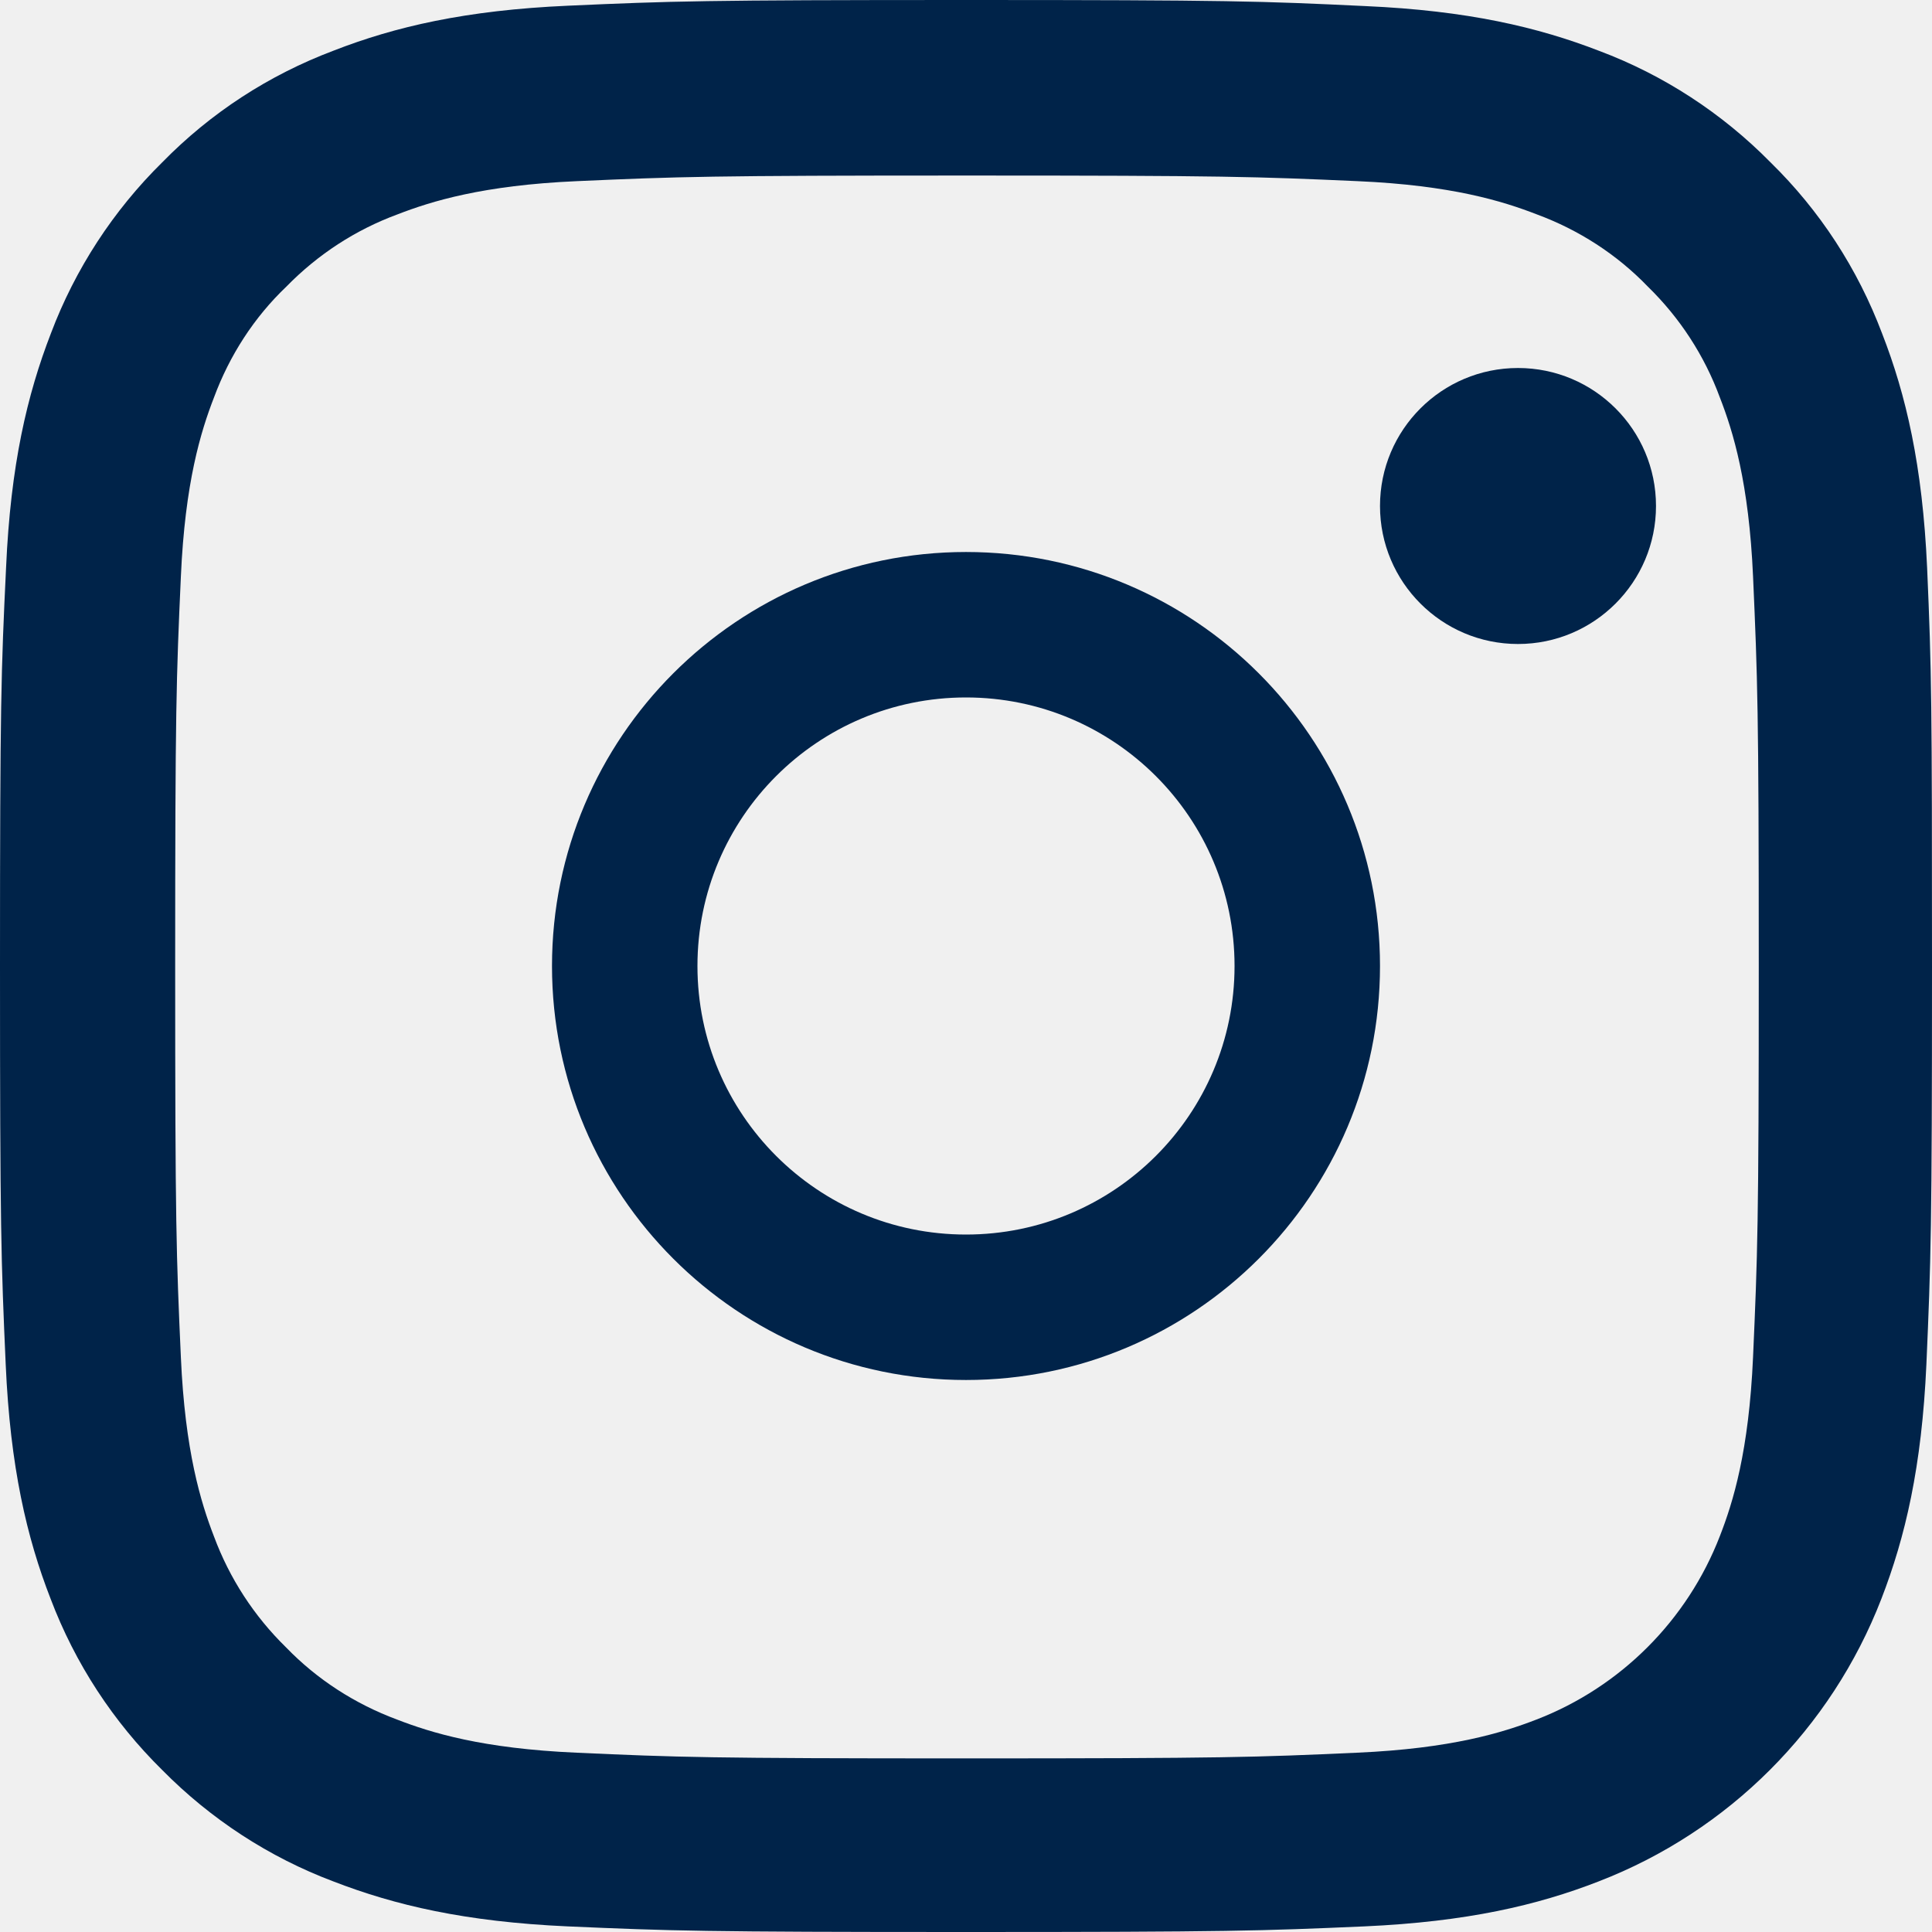
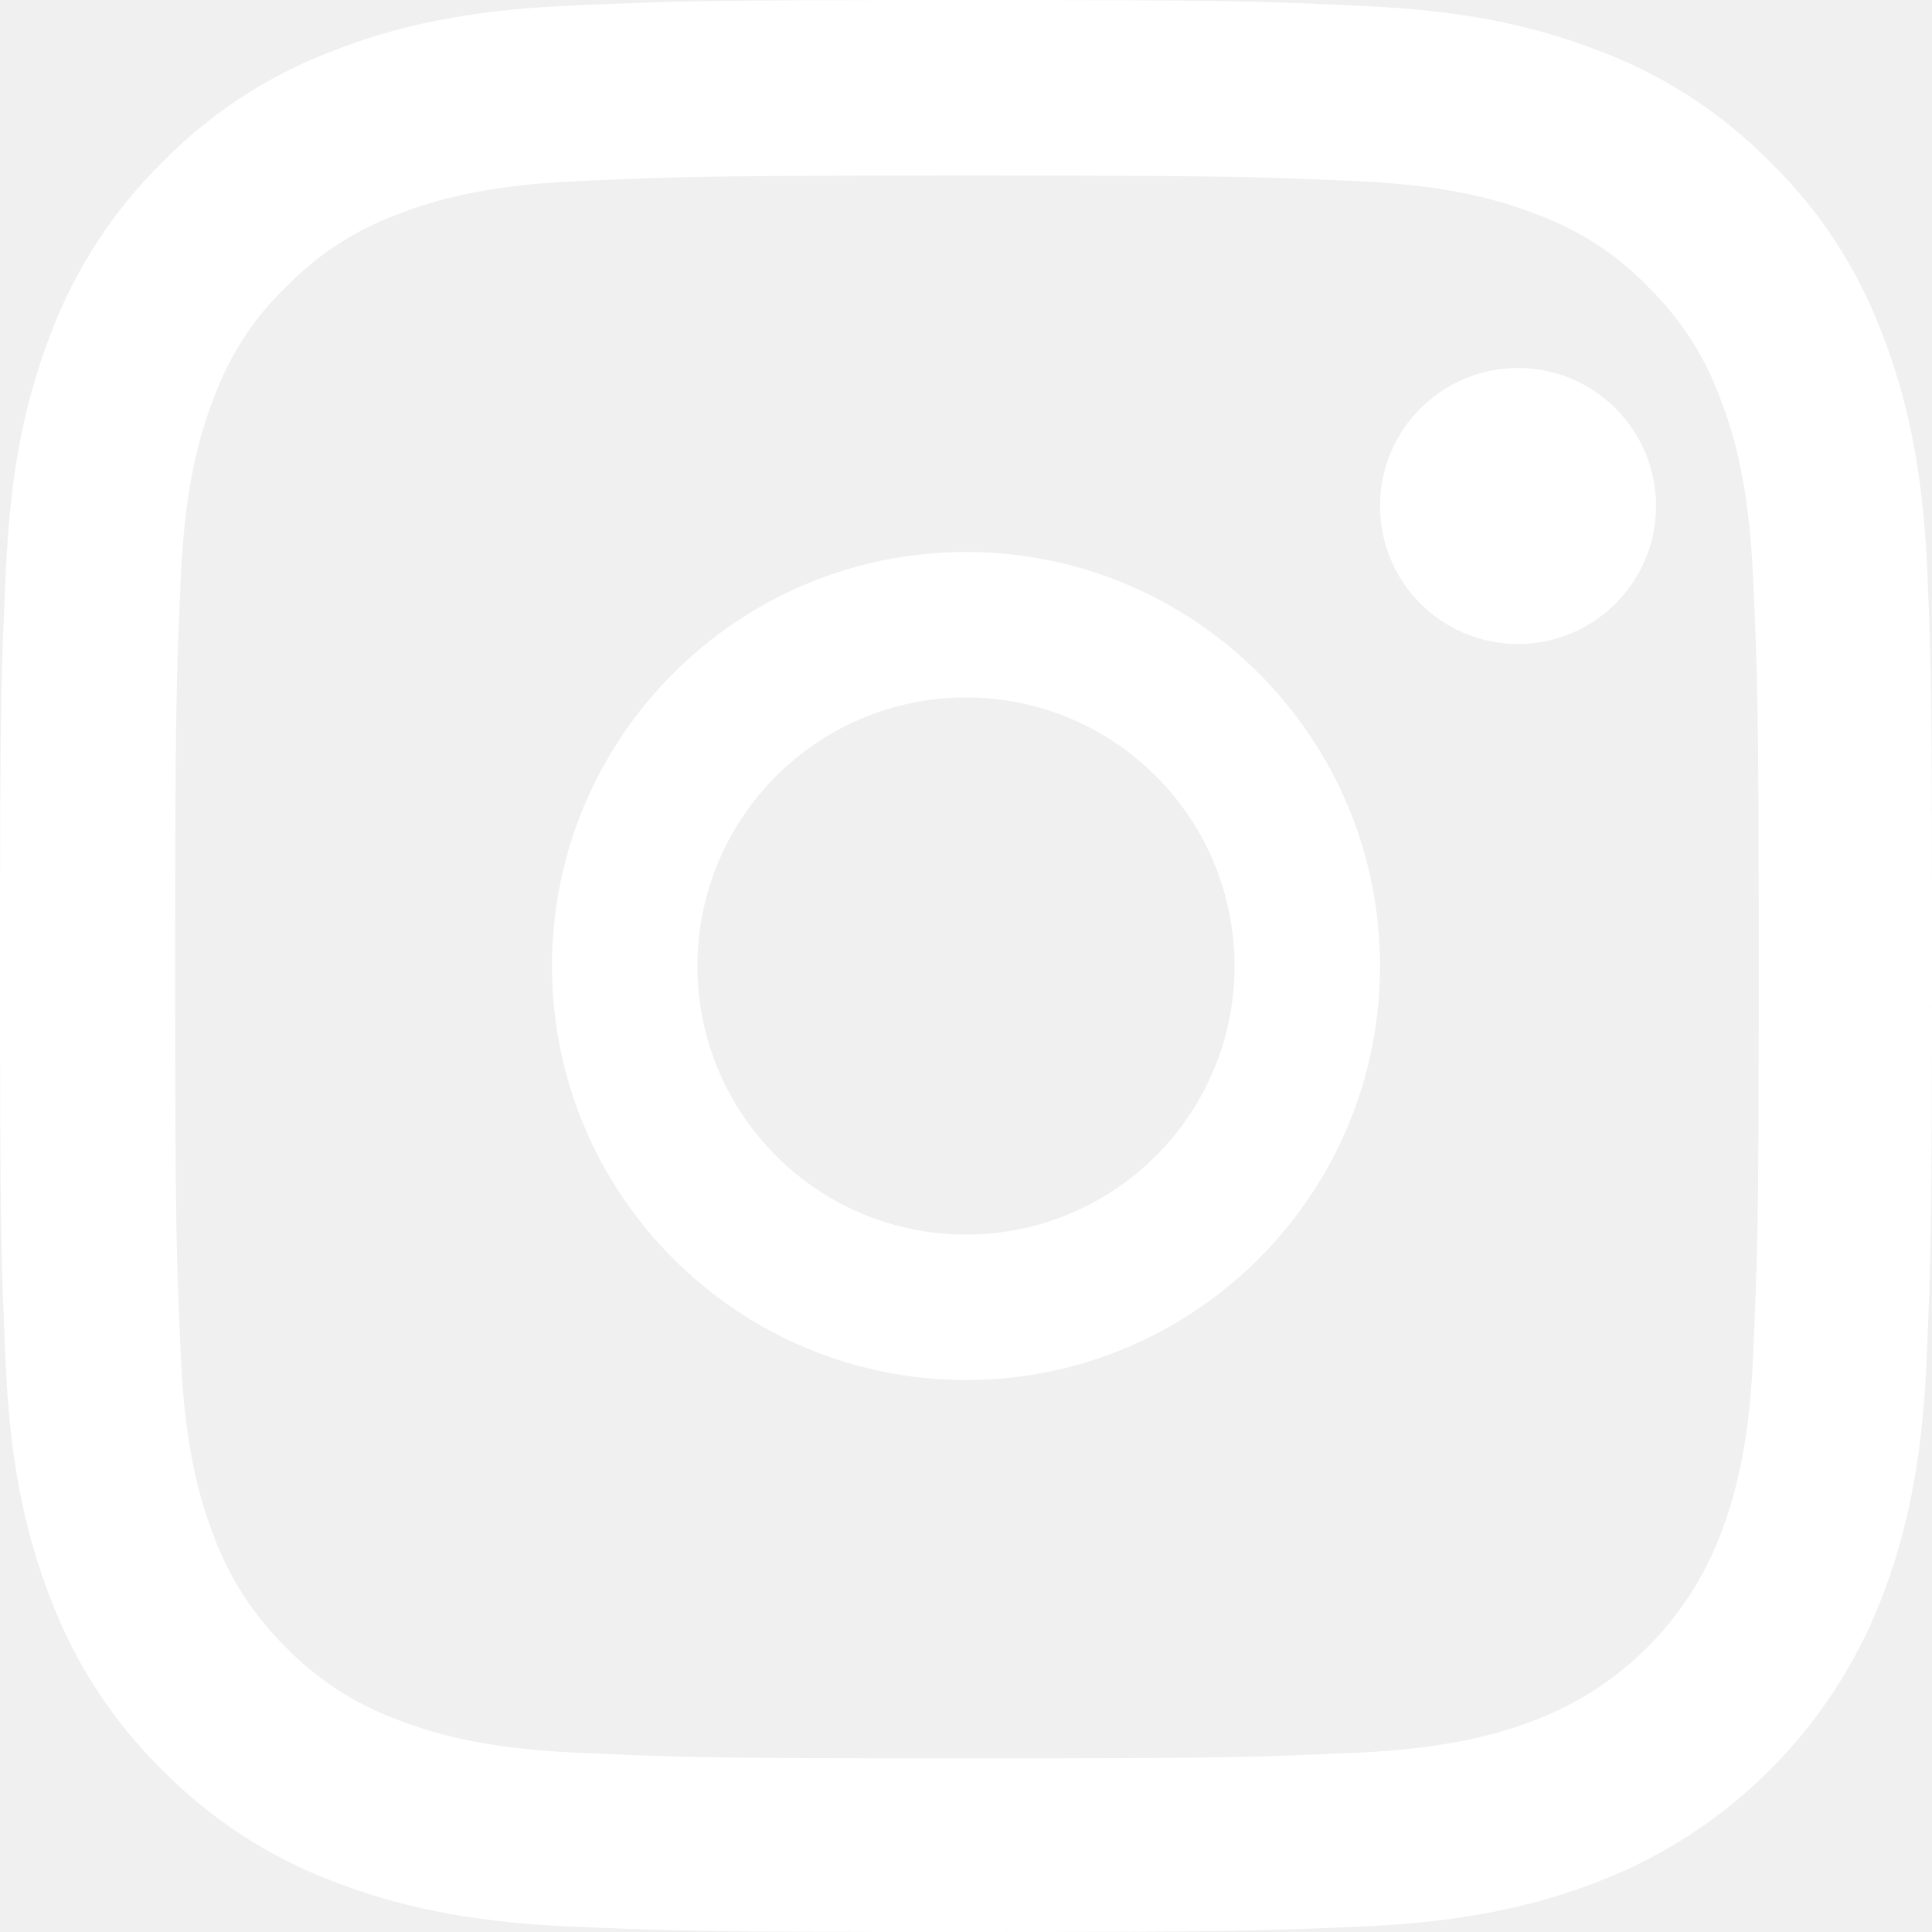
<svg xmlns="http://www.w3.org/2000/svg" width="21" height="21" viewBox="0 0 21 21" fill="none">
-   <path d="M20.947 6.174C20.897 5.058 20.717 4.291 20.458 3.626C20.192 2.921 19.781 2.289 19.244 1.764C18.719 1.231 18.083 0.816 17.385 0.554C16.716 0.295 15.953 0.115 14.837 0.066C13.713 0.012 13.356 0 10.504 0C7.652 0 7.295 0.012 6.175 0.062C5.059 0.111 4.292 0.291 3.627 0.55C2.921 0.816 2.29 1.227 1.764 1.764C1.231 2.289 0.817 2.925 0.554 3.622C0.295 4.291 0.115 5.054 0.066 6.17C0.012 7.294 0 7.651 0 10.502C0 13.353 0.012 13.71 0.062 14.83C0.111 15.946 0.291 16.713 0.55 17.378C0.817 18.083 1.231 18.715 1.764 19.24C2.29 19.773 2.926 20.188 3.623 20.45C4.292 20.709 5.055 20.889 6.171 20.939C7.291 20.988 7.648 21 10.5 21C13.352 21 13.709 20.988 14.829 20.939C15.945 20.889 16.712 20.709 17.377 20.45C18.788 19.905 19.904 18.789 20.45 17.378C20.709 16.709 20.889 15.946 20.939 14.83C20.988 13.71 21 13.353 21 10.502C21 7.651 20.996 7.294 20.947 6.174ZM19.055 14.748C19.01 15.774 18.838 16.328 18.694 16.697C18.341 17.611 17.615 18.338 16.7 18.691C16.331 18.834 15.773 19.006 14.751 19.051C13.643 19.101 13.311 19.113 10.508 19.113C7.706 19.113 7.369 19.101 6.265 19.051C5.24 19.006 4.686 18.834 4.316 18.691C3.861 18.522 3.447 18.256 3.11 17.907C2.761 17.566 2.495 17.156 2.326 16.701C2.183 16.332 2.011 15.774 1.966 14.752C1.916 13.645 1.904 13.312 1.904 10.51C1.904 7.708 1.916 7.372 1.966 6.268C2.011 5.243 2.183 4.689 2.326 4.32C2.495 3.864 2.761 3.45 3.114 3.114C3.455 2.765 3.865 2.498 4.321 2.33C4.69 2.187 5.248 2.014 6.27 1.969C7.378 1.92 7.71 1.908 10.512 1.908C13.319 1.908 13.651 1.92 14.755 1.969C15.781 2.014 16.335 2.187 16.704 2.33C17.159 2.498 17.574 2.765 17.91 3.114C18.259 3.454 18.526 3.864 18.694 4.32C18.838 4.689 19.01 5.247 19.055 6.268C19.104 7.376 19.117 7.708 19.117 10.51C19.117 13.312 19.104 13.64 19.055 14.748Z" fill="#002349" />
-   <path d="M10.5 6C8.016 6 6 8.016 6 10.5C6 12.985 8.016 15 10.5 15C12.985 15 15 12.985 15 10.5C15 8.016 12.985 6 10.5 6ZM10.5 13.419C8.888 13.419 7.581 12.112 7.581 10.5C7.581 8.888 8.888 7.581 10.5 7.581C12.112 7.581 13.419 8.888 13.419 10.5C13.419 12.112 12.112 13.419 10.5 13.419Z" fill="#002349" />
-   <path d="M18 5.5C18 6.328 17.328 7 16.5 7C15.672 7 15 6.328 15 5.5C15 4.671 15.672 4 16.5 4C17.328 4 18 4.671 18 5.5Z" fill="#002349" />
+   <path d="M20.947 6.174C20.897 5.058 20.717 4.291 20.458 3.626C20.192 2.921 19.781 2.289 19.244 1.764C18.719 1.231 18.083 0.816 17.385 0.554C16.716 0.295 15.953 0.115 14.837 0.066C13.713 0.012 13.356 0 10.504 0C7.652 0 7.295 0.012 6.175 0.062C5.059 0.111 4.292 0.291 3.627 0.55C2.921 0.816 2.29 1.227 1.764 1.764C1.231 2.289 0.817 2.925 0.554 3.622C0.295 4.291 0.115 5.054 0.066 6.17C0.012 7.294 0 7.651 0 10.502C0 13.353 0.012 13.71 0.062 14.83C0.111 15.946 0.291 16.713 0.55 17.378C0.817 18.083 1.231 18.715 1.764 19.24C2.29 19.773 2.926 20.188 3.623 20.45C4.292 20.709 5.055 20.889 6.171 20.939C7.291 20.988 7.648 21 10.5 21C13.352 21 13.709 20.988 14.829 20.939C15.945 20.889 16.712 20.709 17.377 20.45C18.788 19.905 19.904 18.789 20.45 17.378C20.709 16.709 20.889 15.946 20.939 14.83C20.988 13.71 21 13.353 21 10.502C21 7.651 20.996 7.294 20.947 6.174ZM19.055 14.748C19.01 15.774 18.838 16.328 18.694 16.697C18.341 17.611 17.615 18.338 16.7 18.691C16.331 18.834 15.773 19.006 14.751 19.051C13.643 19.101 13.311 19.113 10.508 19.113C7.706 19.113 7.369 19.101 6.265 19.051C5.24 19.006 4.686 18.834 4.316 18.691C3.861 18.522 3.447 18.256 3.11 17.907C2.761 17.566 2.495 17.156 2.326 16.701C2.183 16.332 2.011 15.774 1.966 14.752C1.916 13.645 1.904 13.312 1.904 10.51C1.904 7.708 1.916 7.372 1.966 6.268C2.011 5.243 2.183 4.689 2.326 4.32C2.495 3.864 2.761 3.45 3.114 3.114C3.455 2.765 3.865 2.498 4.321 2.33C4.69 2.187 5.248 2.014 6.27 1.969C7.378 1.92 7.71 1.908 10.512 1.908C13.319 1.908 13.651 1.92 14.755 1.969C15.781 2.014 16.335 2.187 16.704 2.33C17.159 2.498 17.574 2.765 17.91 3.114C18.259 3.454 18.526 3.864 18.694 4.32C18.838 4.689 19.01 5.247 19.055 6.268C19.104 7.376 19.117 7.708 19.117 10.51C19.117 13.312 19.104 13.64 19.055 14.748Z" fill="#fff" />
+   <path d="M10.5 6C8.016 6 6 8.016 6 10.5C6 12.985 8.016 15 10.5 15C12.985 15 15 12.985 15 10.5C15 8.016 12.985 6 10.5 6ZM10.5 13.419C8.888 13.419 7.581 12.112 7.581 10.5C7.581 8.888 8.888 7.581 10.5 7.581C12.112 7.581 13.419 8.888 13.419 10.5C13.419 12.112 12.112 13.419 10.5 13.419Z" fill="#fff" />
+   <path d="M18 5.5C18 6.328 17.328 7 16.5 7C15.672 7 15 6.328 15 5.5C15 4.671 15.672 4 16.5 4C17.328 4 18 4.671 18 5.5Z" fill="#fff" />
</svg>
